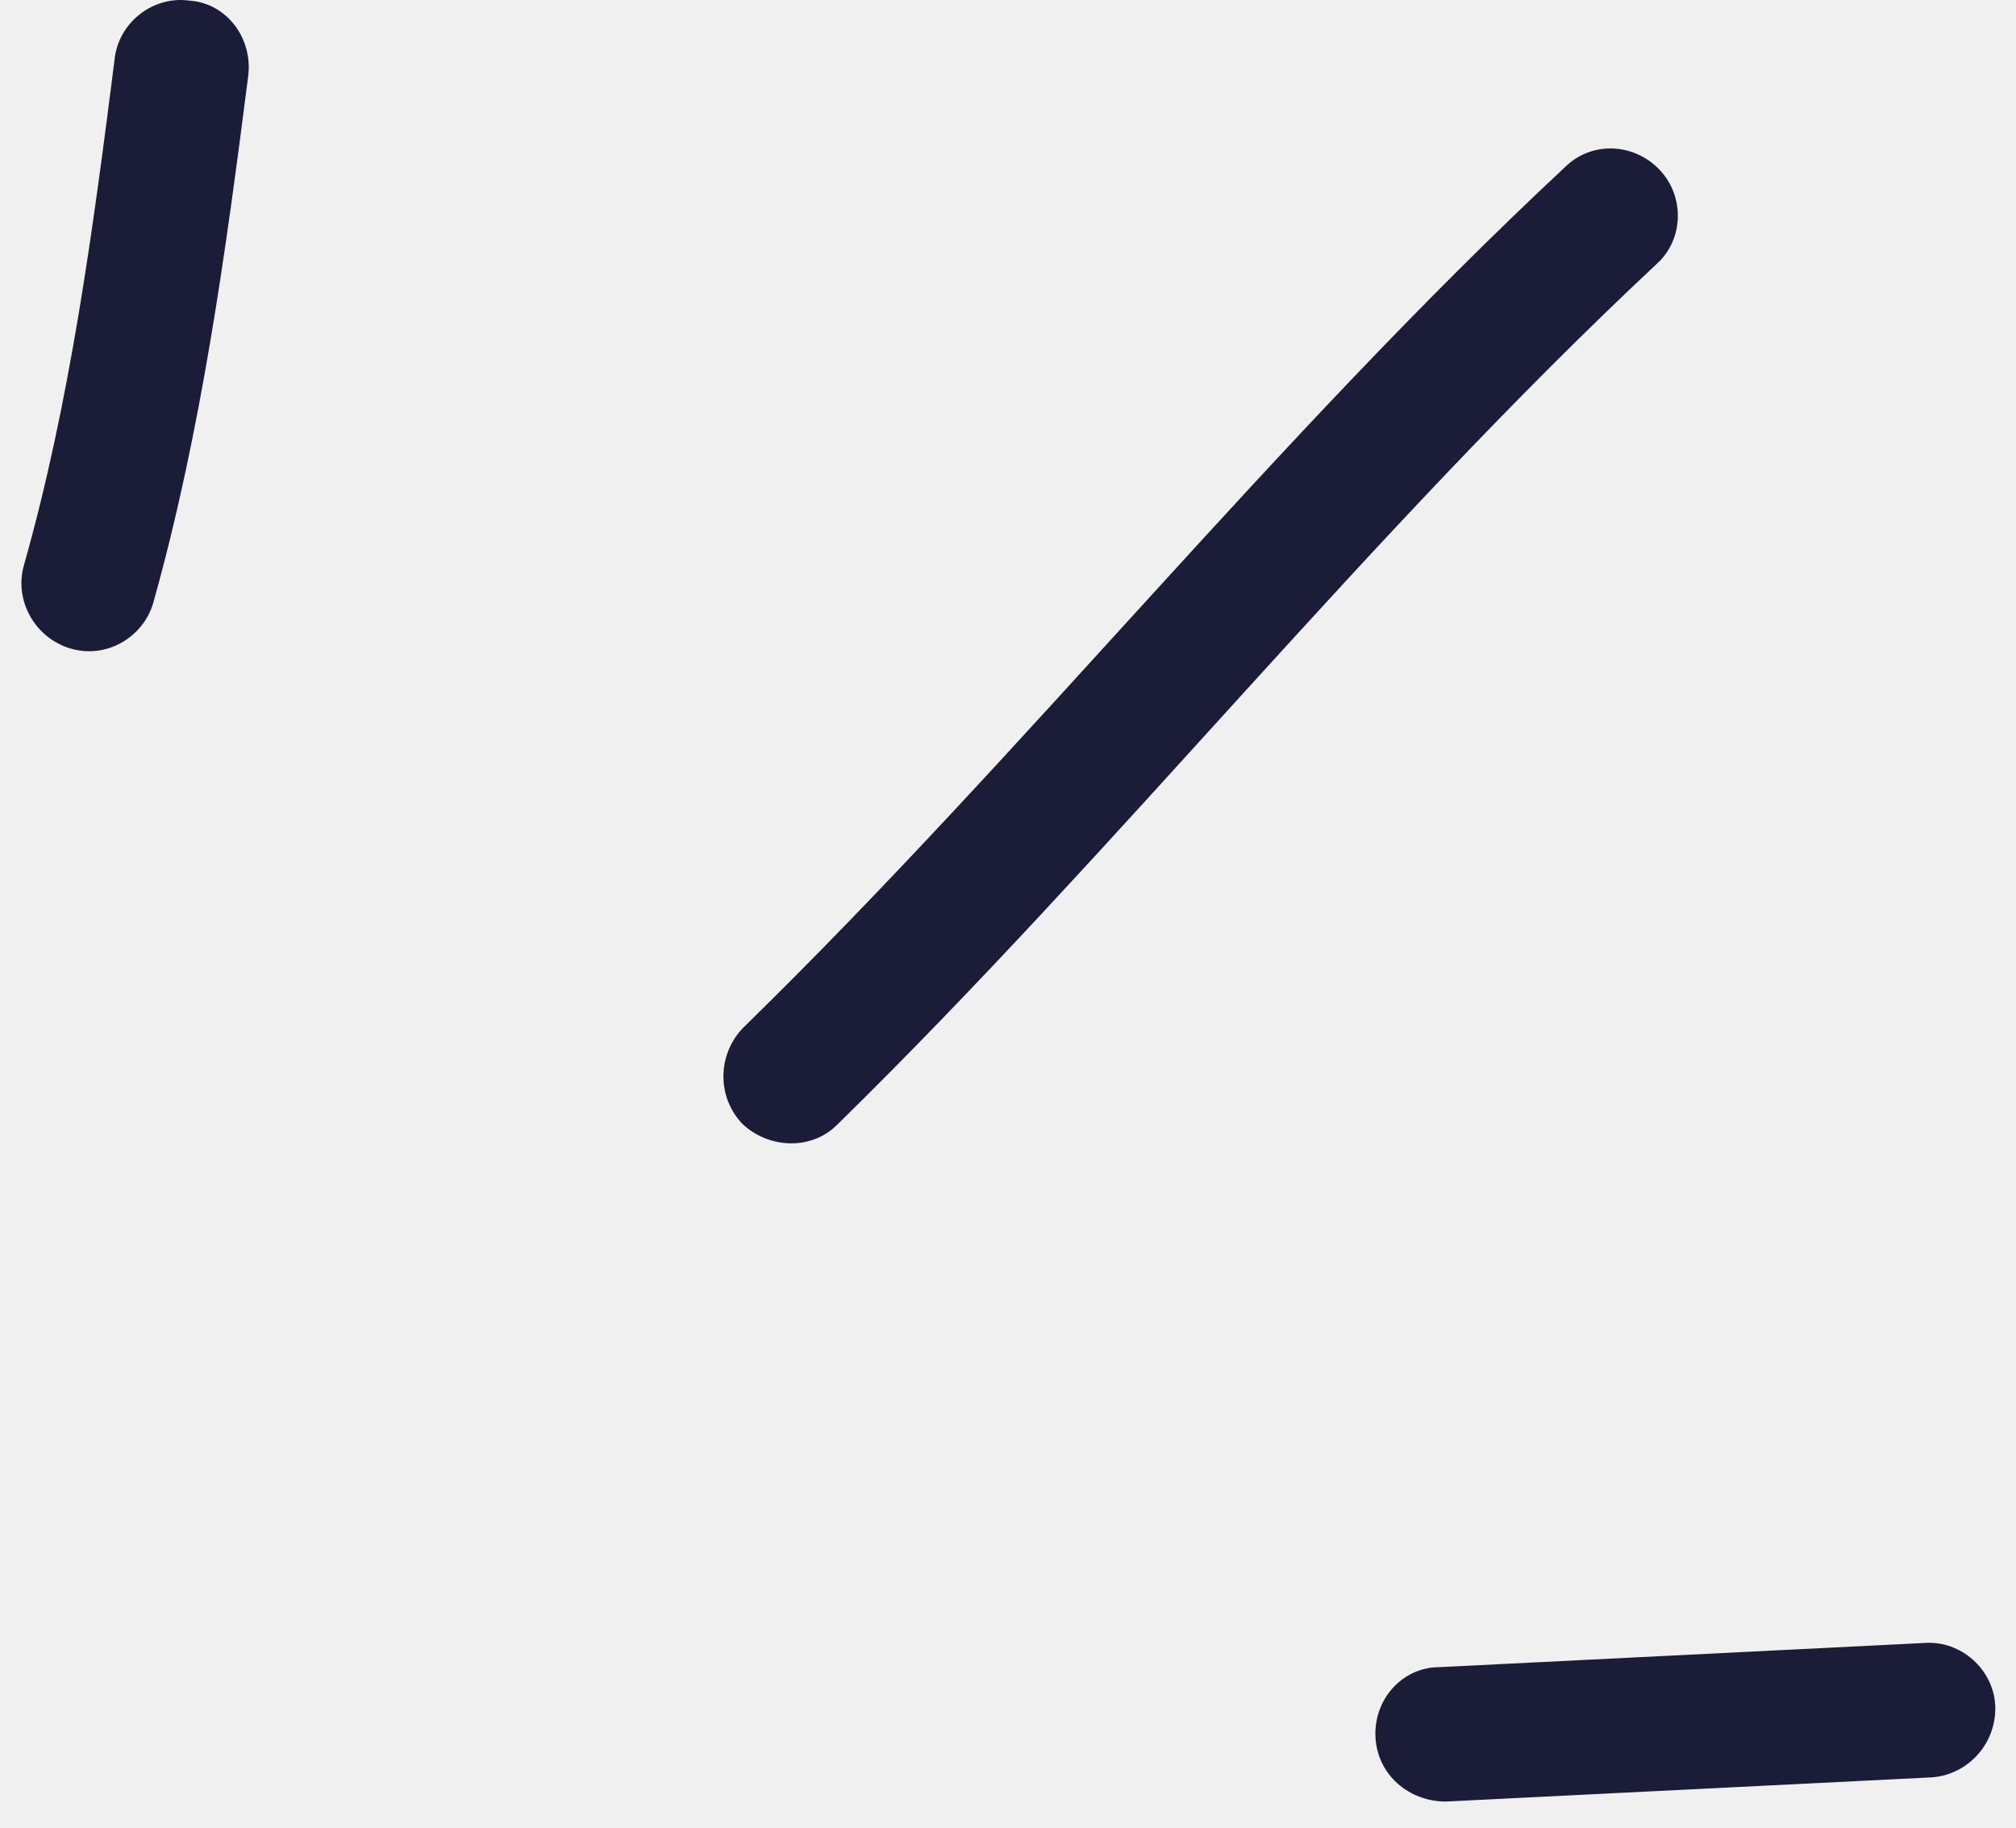
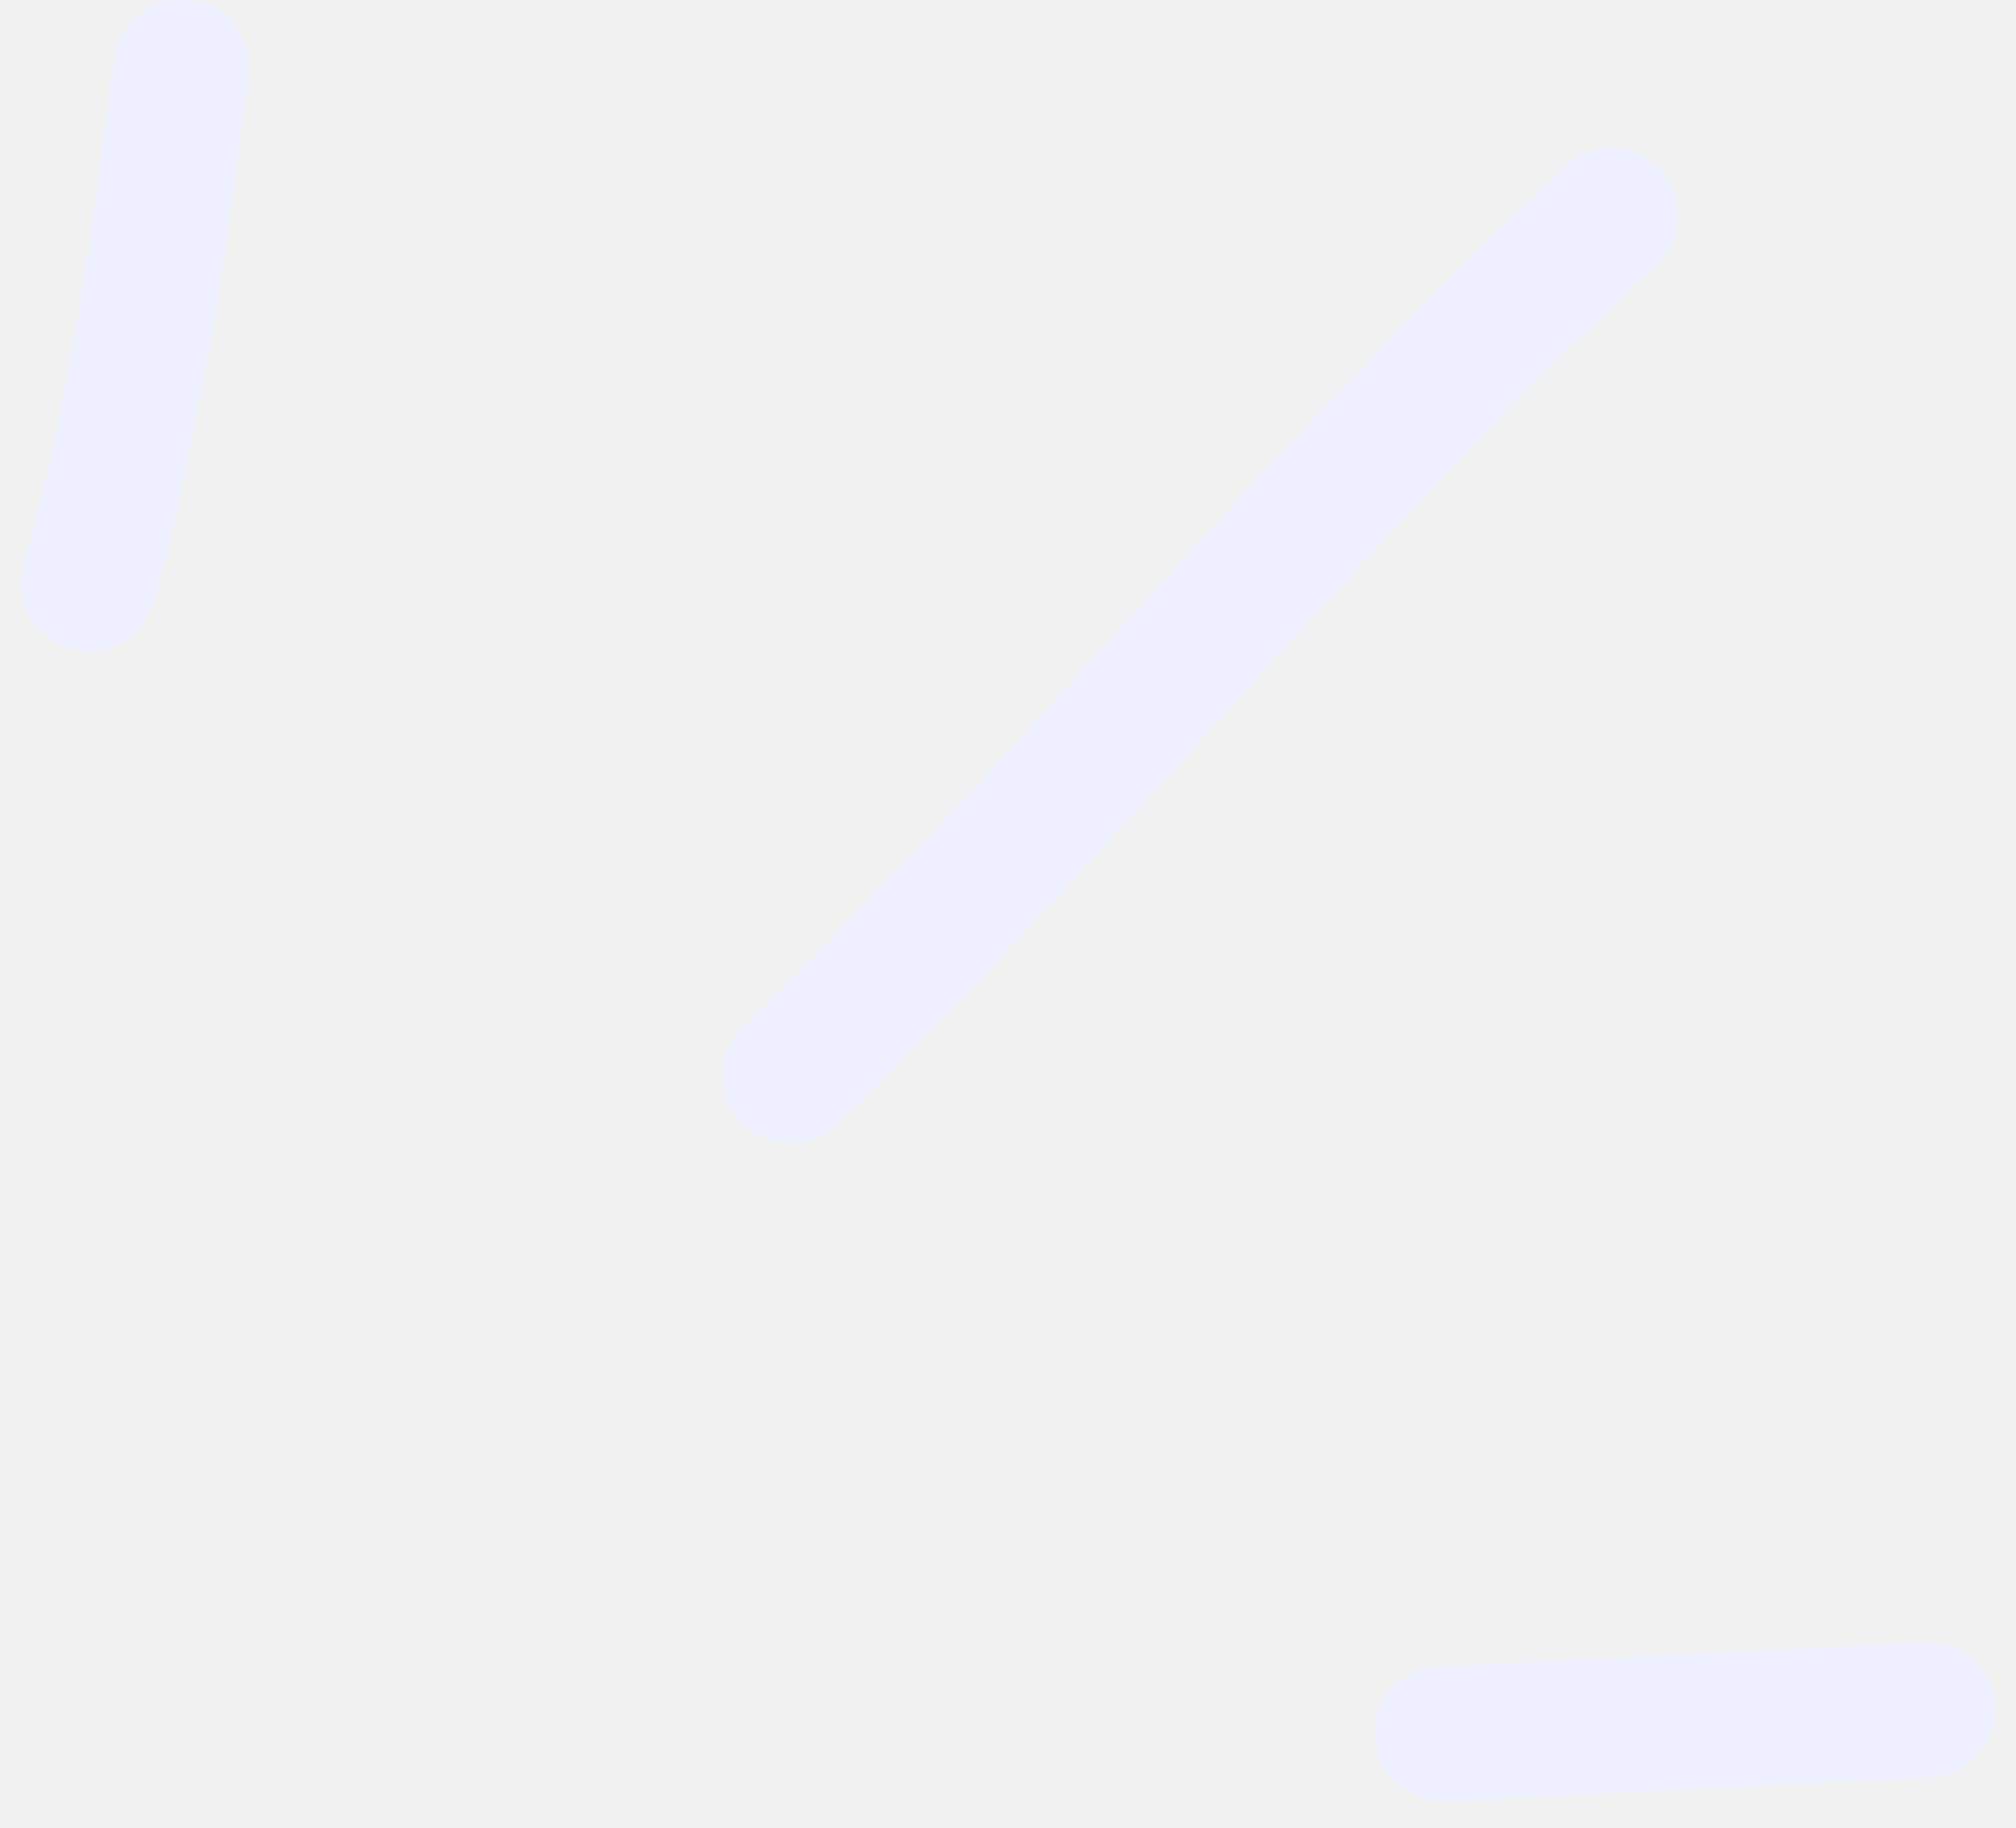
<svg xmlns="http://www.w3.org/2000/svg" width="75" height="68" viewBox="0 0 75 68" fill="none">
-   <path fill-rule="evenodd" clip-rule="evenodd" d="M5.702 22.426C7.498 16.026 8.404 9.325 9.234 2.825C9.408 1.425 8.437 0.126 7.069 0.026C5.7 -0.174 4.448 0.826 4.274 2.126C3.475 8.426 2.62 14.925 0.891 21.026C0.516 22.326 1.288 23.726 2.616 24.126C3.943 24.526 5.326 23.726 5.702 22.426Z" fill="#1B1C37" />
-   <path fill-rule="evenodd" clip-rule="evenodd" d="M31.165 41.825C41.676 31.525 50.834 19.925 61.627 9.825C62.635 8.925 62.689 7.325 61.748 6.325C60.806 5.325 59.222 5.225 58.214 6.225C47.39 16.326 38.202 27.925 27.66 38.225C26.676 39.225 26.662 40.825 27.63 41.825C28.597 42.725 30.181 42.825 31.165 41.825Z" fill="#1B1C37" />
-   <path fill-rule="evenodd" clip-rule="evenodd" d="M71.594 61.126C65.578 61.426 59.562 61.726 53.545 62.026C52.167 62.026 51.103 63.226 51.17 64.626C51.238 66.026 52.411 67.026 53.79 67.026C59.816 66.726 65.841 66.426 71.866 66.126C73.244 66.026 74.301 64.826 74.226 63.426C74.151 62.126 72.971 61.026 71.594 61.126Z" fill="#1B1C37" />
+   <g clip-path="url(#clip0_251_9)">
+     <path fill-rule="evenodd" clip-rule="evenodd" d="M5.703 22.426C7.499 16.026 8.405 9.325 9.235 2.825C9.409 1.425 8.438 0.126 7.07 0.026C5.701 -0.174 4.449 0.826 4.275 2.126C3.476 8.426 2.621 14.925 0.892 21.026C0.517 22.326 1.289 23.726 2.617 24.126C3.944 24.526 5.327 23.726 5.703 22.426Z" fill="#EDEEFF" />
+     <path fill-rule="evenodd" clip-rule="evenodd" d="M31.166 41.825C41.677 31.525 50.835 19.925 61.628 9.825C62.636 8.925 62.69 7.325 61.749 6.325C60.807 5.325 59.223 5.225 58.215 6.225C47.391 16.326 38.203 27.925 27.661 38.225C26.677 39.225 26.663 40.825 27.631 41.825C28.598 42.725 30.182 42.825 31.166 41.825Z" fill="#EDEEFF" />
+     <path fill-rule="evenodd" clip-rule="evenodd" d="M71.591 61.126C65.575 61.425 59.559 61.725 53.542 62.025C52.164 62.025 51.1 63.225 51.167 64.626C51.235 66.025 52.408 67.025 53.787 67.025C59.813 66.725 65.838 66.425 71.863 66.126C73.241 66.025 74.298 64.825 74.223 63.425C74.148 62.125 72.968 61.026 71.591 61.126Z" fill="#EDEEFF" />
+   </g>
+   <defs>
+     <clipPath id="clip0_251_9">
+       <rect width="75" height="68" fill="white" />
+     </clipPath>
+   </defs>
</svg>
